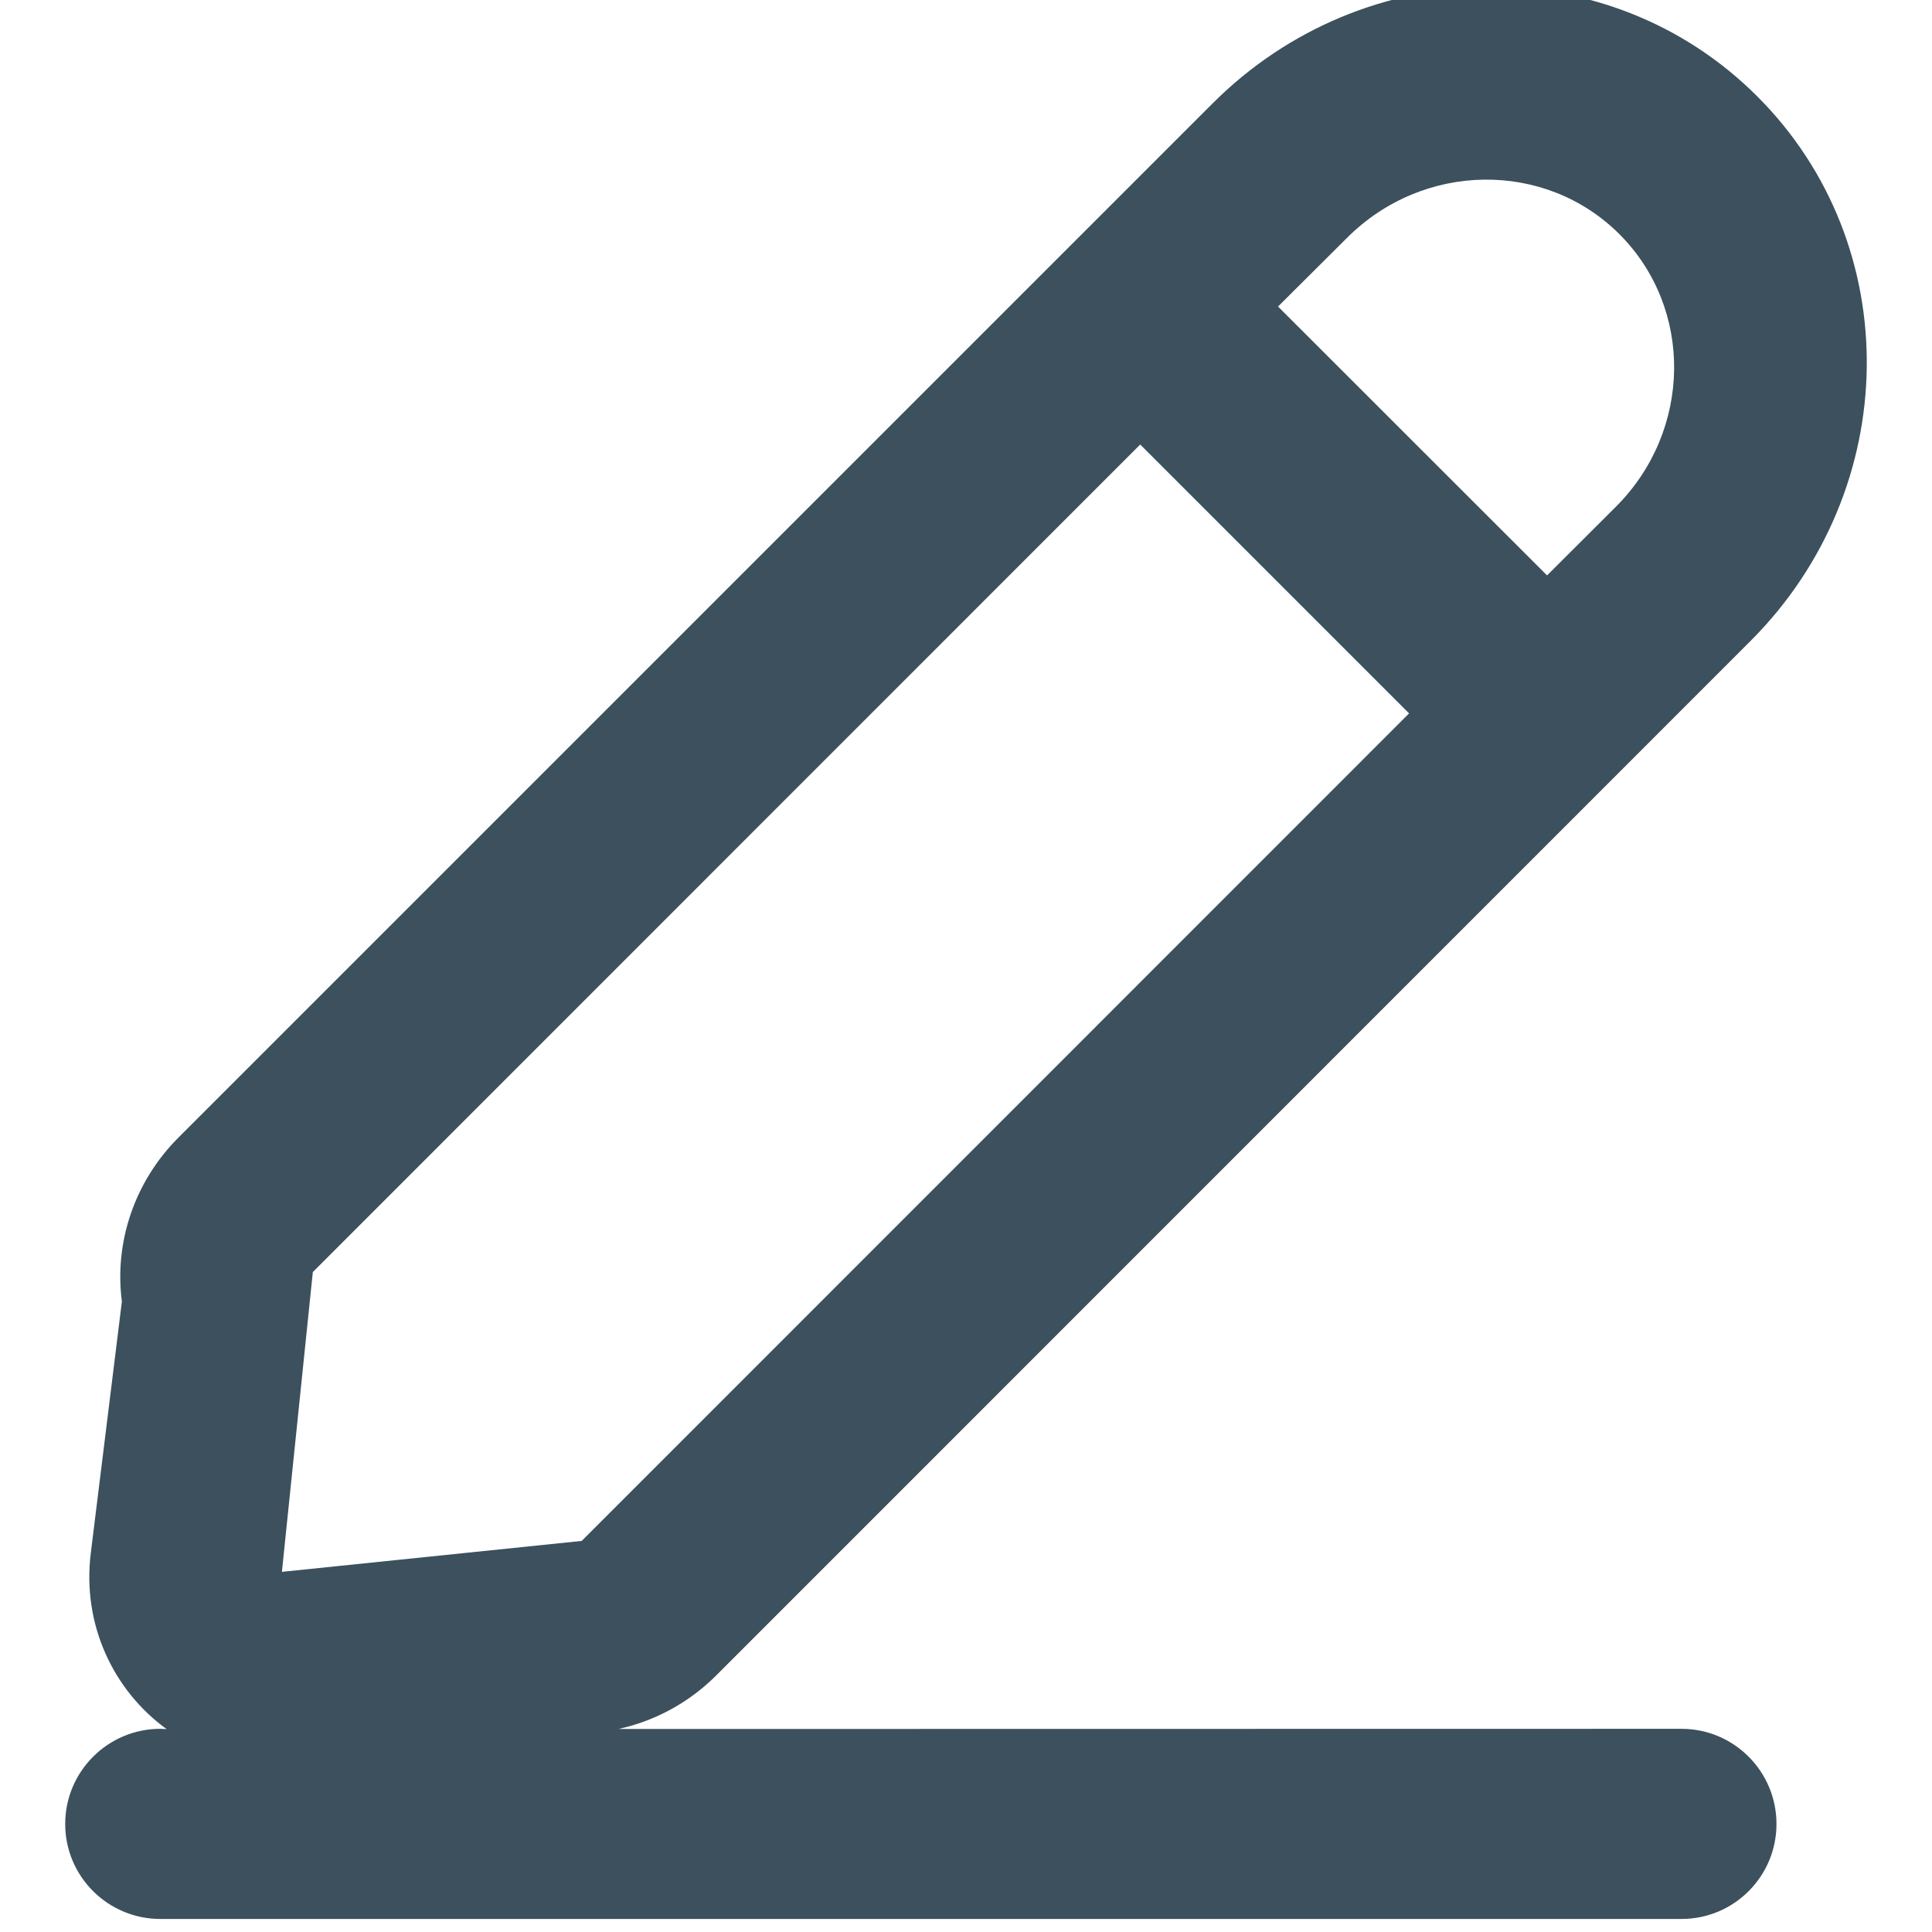
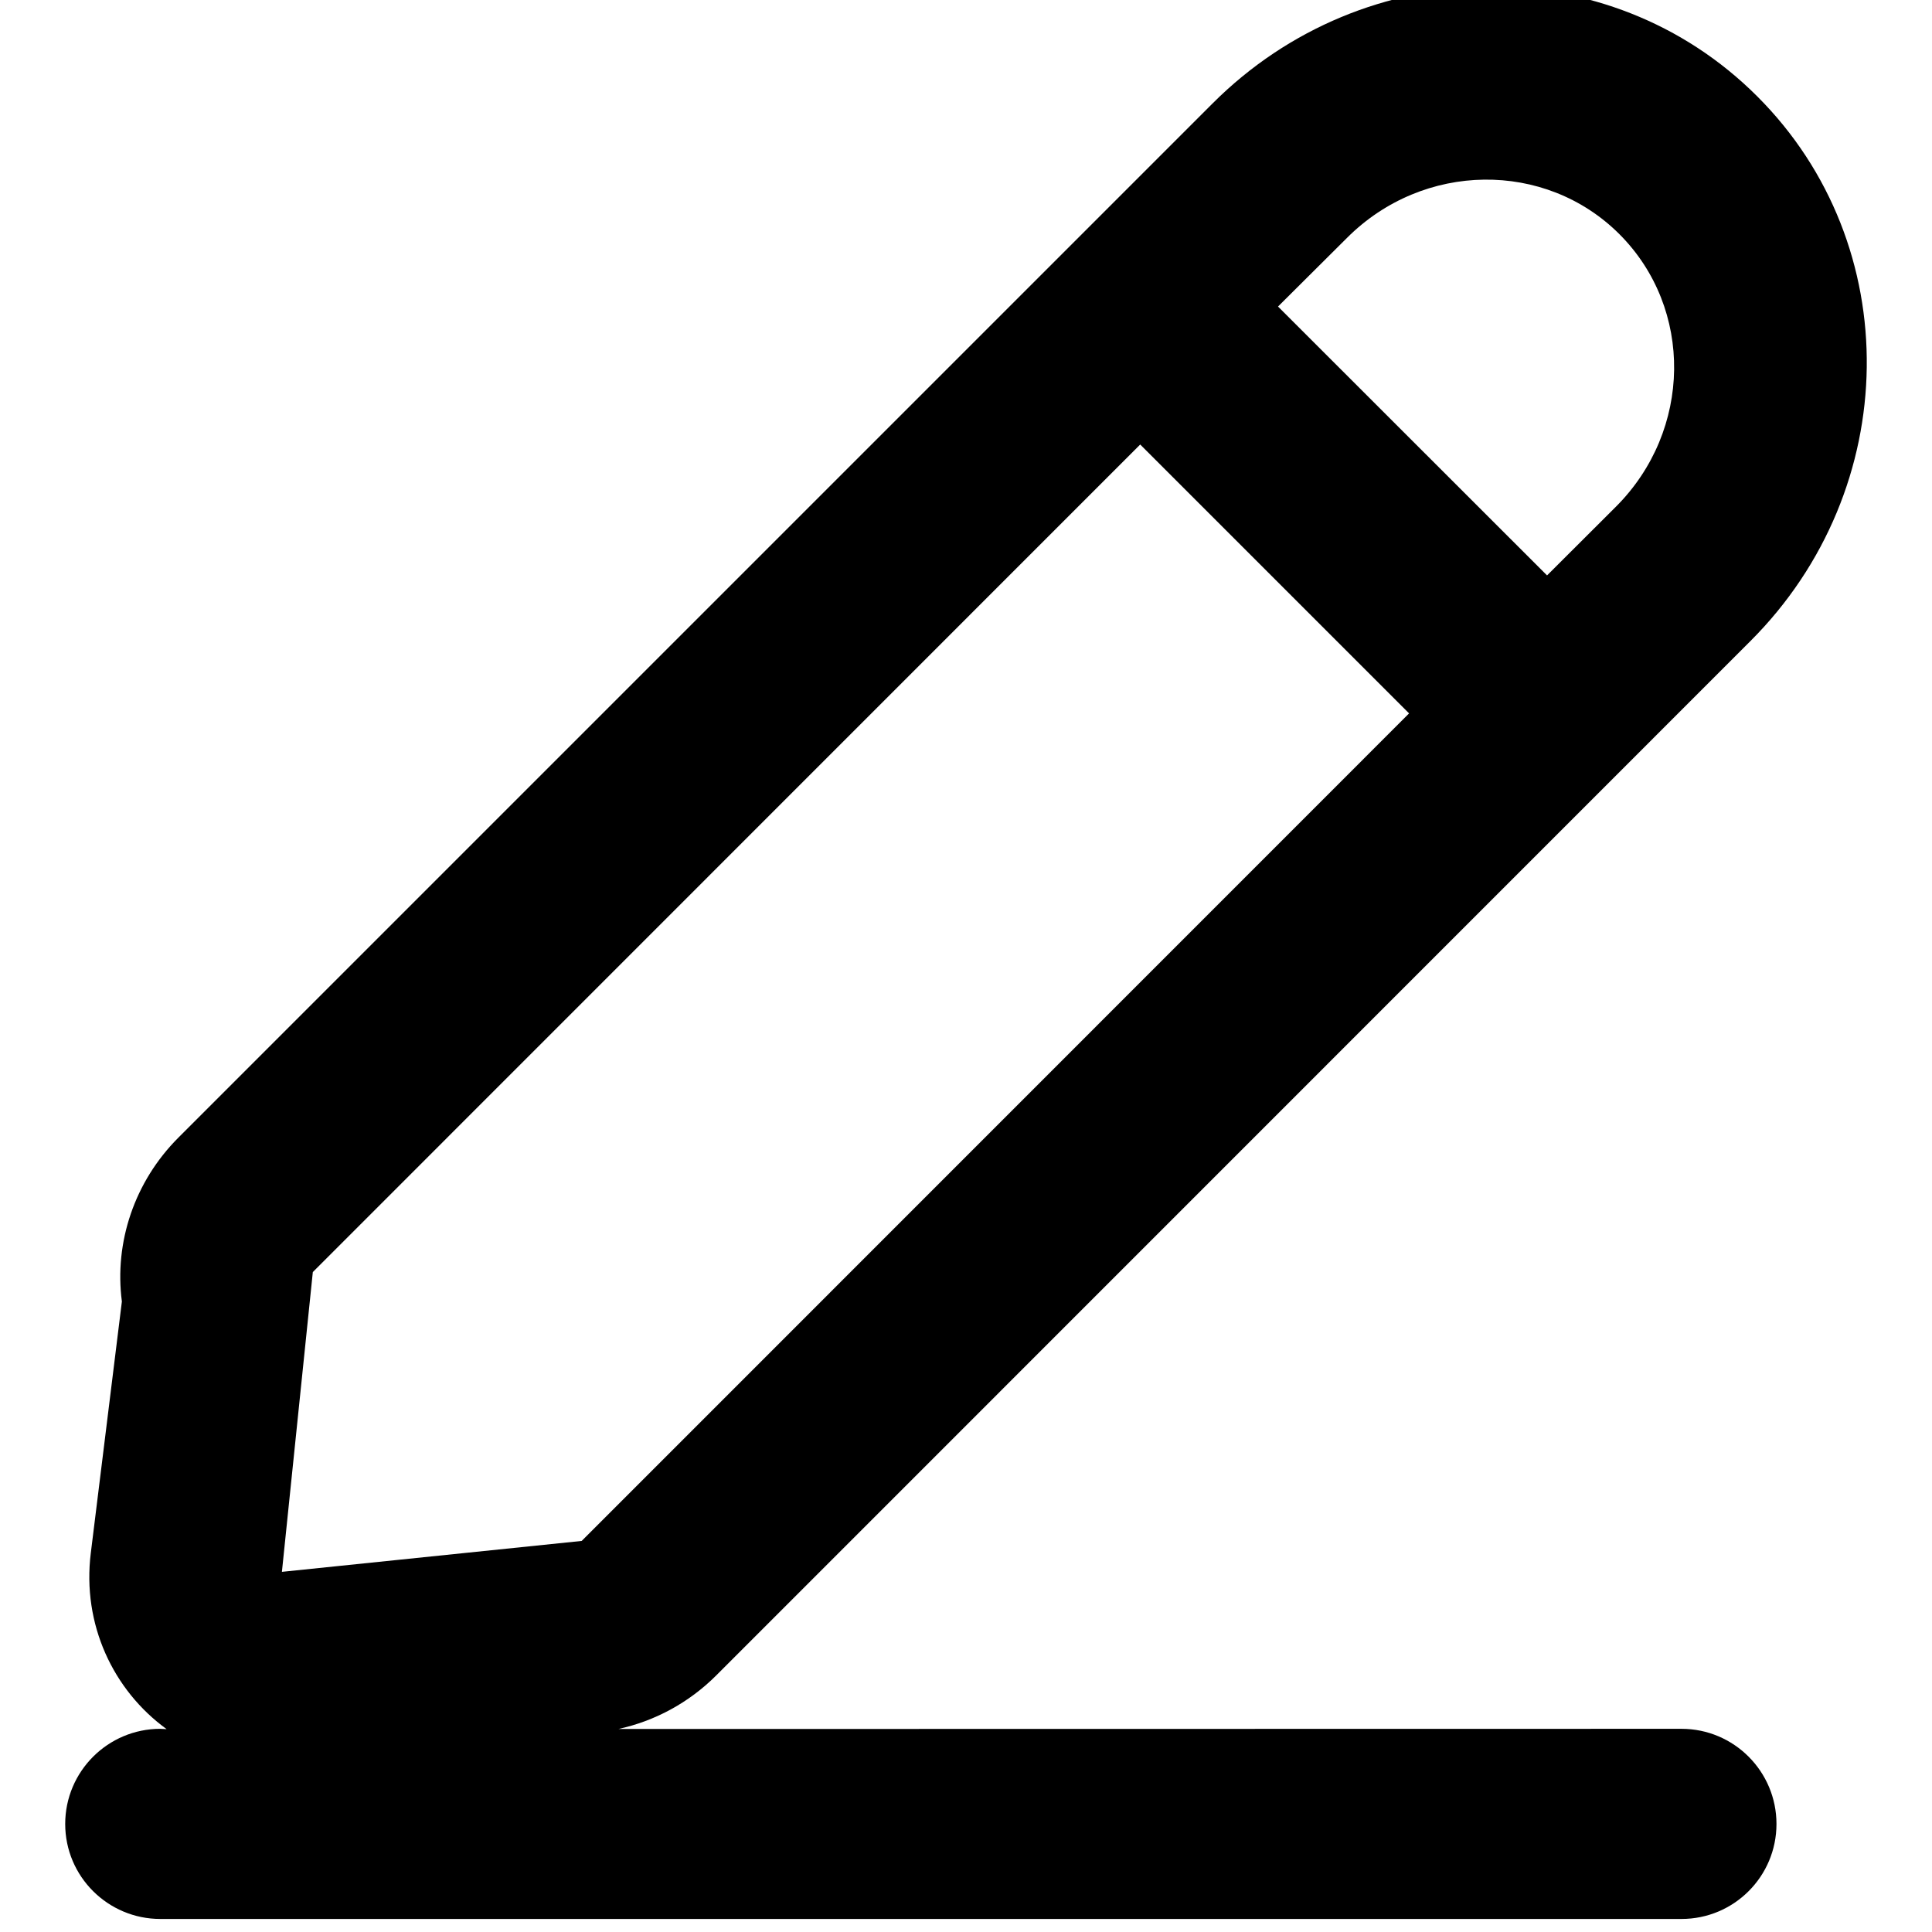
- <svg xmlns="http://www.w3.org/2000/svg" width="12px" height="12px" viewBox="0 0 12 12" version="1.1">
-   <g id="icons/editor" stroke="none" stroke-width="1" fill="none" fill-rule="evenodd">
-     <path d="M10.915,0.599 C11.838,1.521 11.819,3.036 10.872,3.982 L4.449,10.406 C4.278,10.577 4.066,10.69 3.841,10.739 L10.444,10.738 C10.77,10.738 11.034,11.003 11.034,11.329 C11.034,11.655 10.77,11.919 10.444,11.919 L0.996,11.919 C0.67,11.919 0.405,11.655 0.405,11.329 C0.405,11.003 0.67,10.738 0.996,10.738 L1.035,10.74 C0.703,10.499 0.509,10.089 0.564,9.646 L0.757,8.084 C0.709,7.717 0.835,7.339 1.108,7.066 L7.532,0.642 C8.478,-0.304 9.993,-0.324 10.915,0.599 Z M7.082,2.761 L1.943,7.901 L1.751,9.763 L3.613,9.571 L8.752,4.431 L7.082,2.761 Z M8.367,1.477 L7.938,1.904 L9.609,3.574 L10.037,3.147 C10.51,2.674 10.52,1.917 10.059,1.455 C9.598,0.994 8.84,1.004 8.367,1.477 Z" id="Combined-Shape" fill="#3C505D" />
-   </g>
+ <svg xmlns="http://www.w3.org/2000/svg" width="12" height="12" viewBox="0 0 12 12">
+   <path fill-rule="evenodd" d="M10.915,0.599 C11.838,1.521 11.819,3.036 10.872,3.982 L4.449,10.406 C4.278,10.577 4.066,10.69 3.841,10.739 L10.444,10.738 C10.77,10.738 11.034,11.003 11.034,11.329 C11.034,11.655 10.77,11.919 10.444,11.919 L0.996,11.919 C0.67,11.919 0.405,11.655 0.405,11.329 C0.405,11.003 0.67,10.738 0.996,10.738 L1.035,10.74 C0.703,10.499 0.509,10.089 0.564,9.646 L0.757,8.084 C0.709,7.717 0.835,7.339 1.108,7.066 L7.532,0.642 C8.478,-0.304 9.993,-0.324 10.915,0.599 Z M7.082,2.761 L1.943,7.901 L1.751,9.763 L3.613,9.571 L8.752,4.431 L7.082,2.761 Z M8.367,1.477 L7.938,1.904 L9.609,3.574 L10.037,3.147 C10.51,2.674 10.52,1.917 10.059,1.455 C9.598,0.994 8.84,1.004 8.367,1.477 Z" />
</svg>
